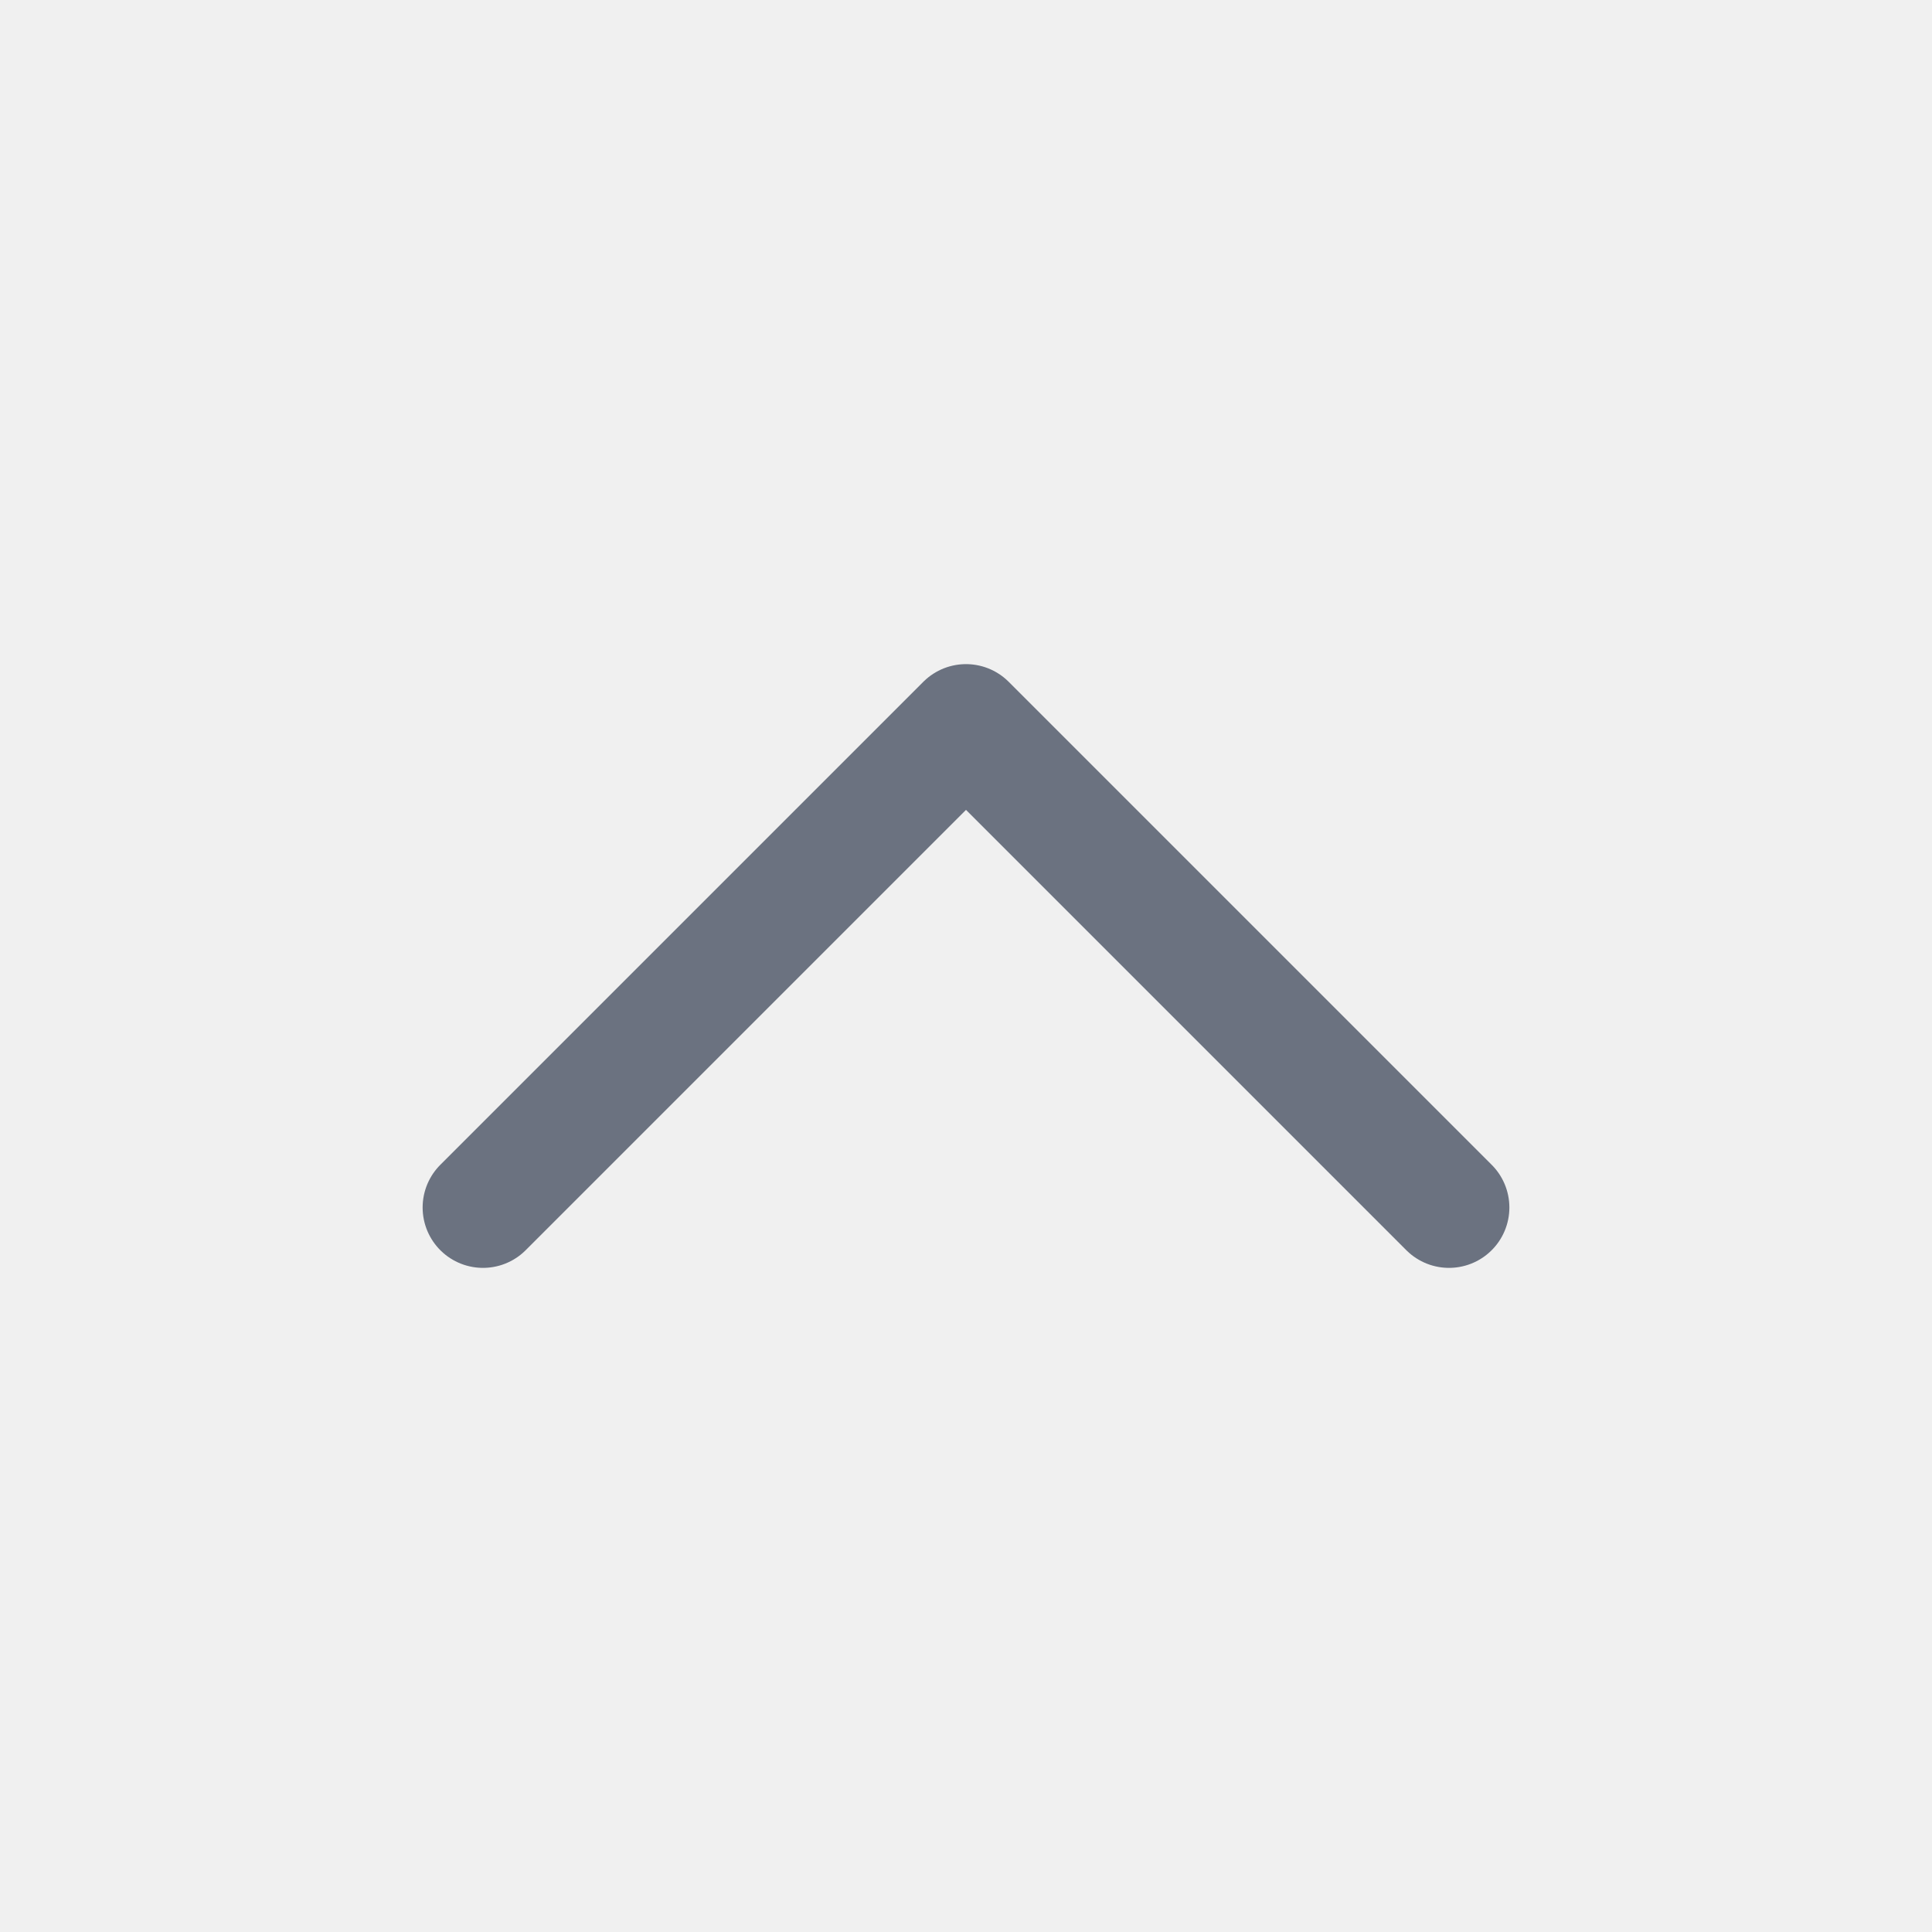
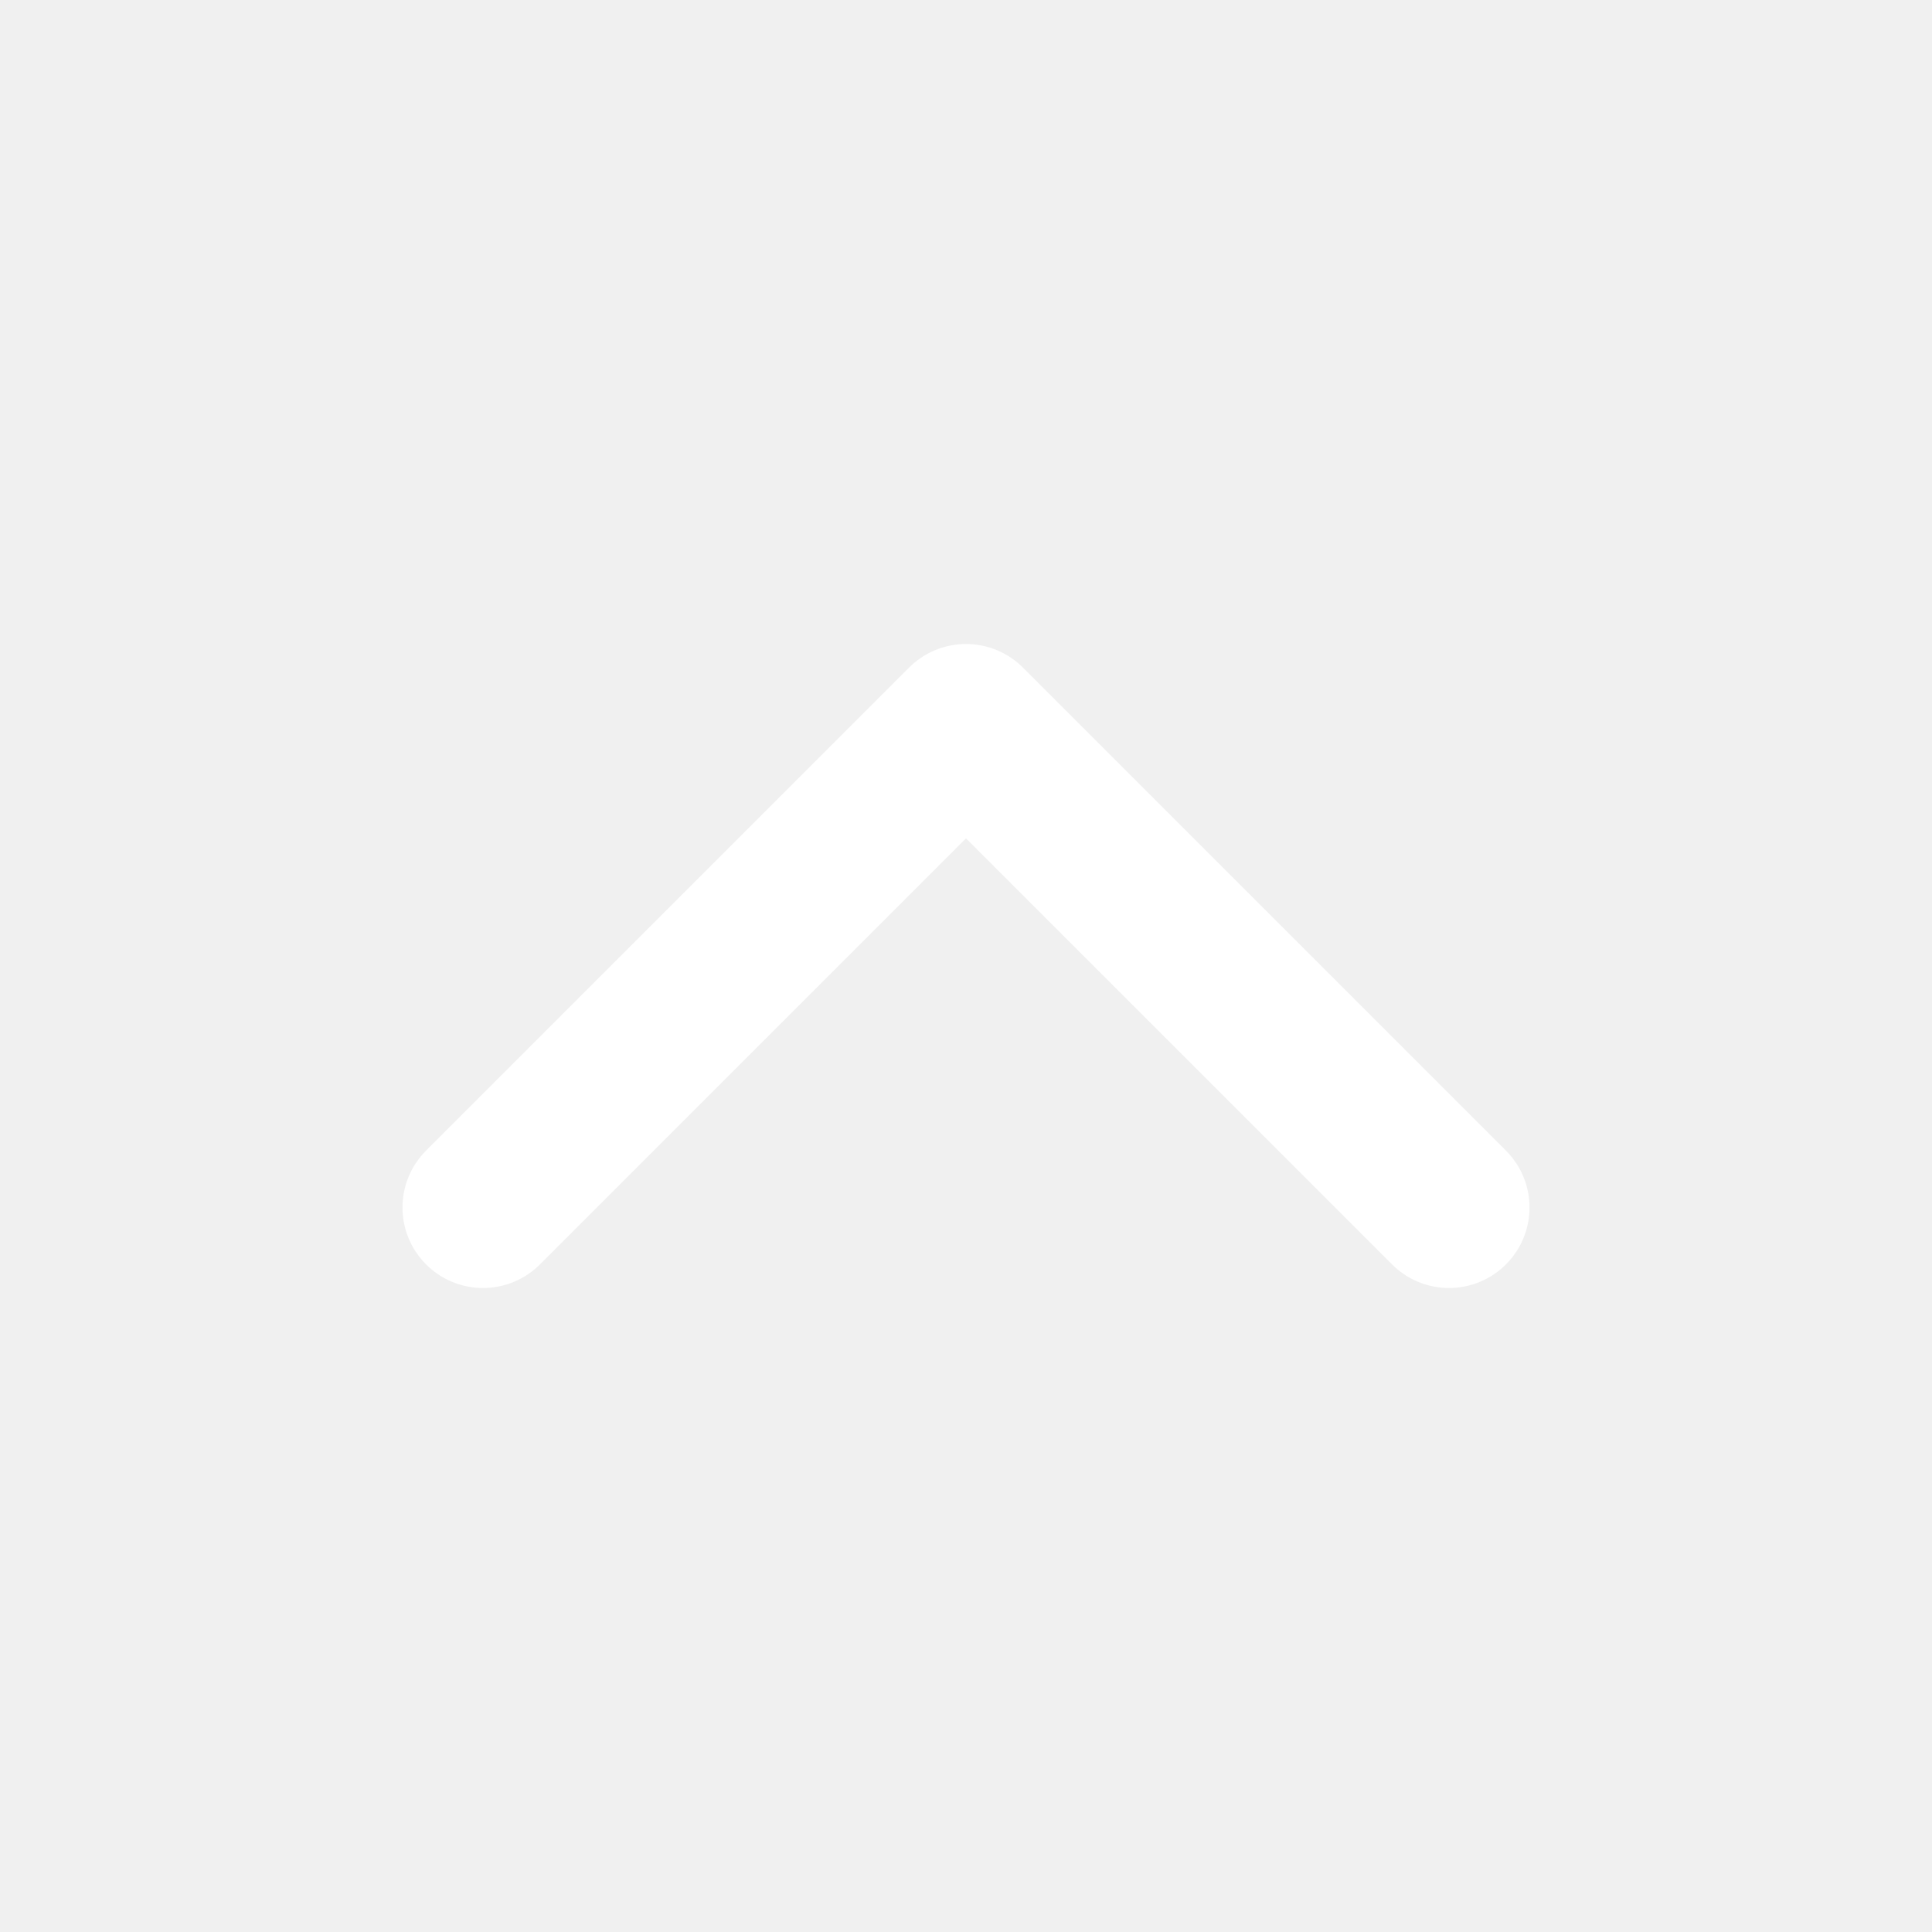
- <svg xmlns="http://www.w3.org/2000/svg" width="20" height="20" viewBox="0 0 24 24" fill="none" stroke="#6B7280" stroke-width="1.5" stroke-linecap="round" stroke-linejoin="round" class="feather feather-chevron-up">
+ <svg xmlns="http://www.w3.org/2000/svg" width="20" height="20" viewBox="0 0 24 24" fill="none" stroke="#FFFFFF" stroke-width="2" stroke-linecap="round" stroke-linejoin="round" class="feather feather-chevron-up">
  <polyline points="18 15 12 9 6 15" />
</svg>
